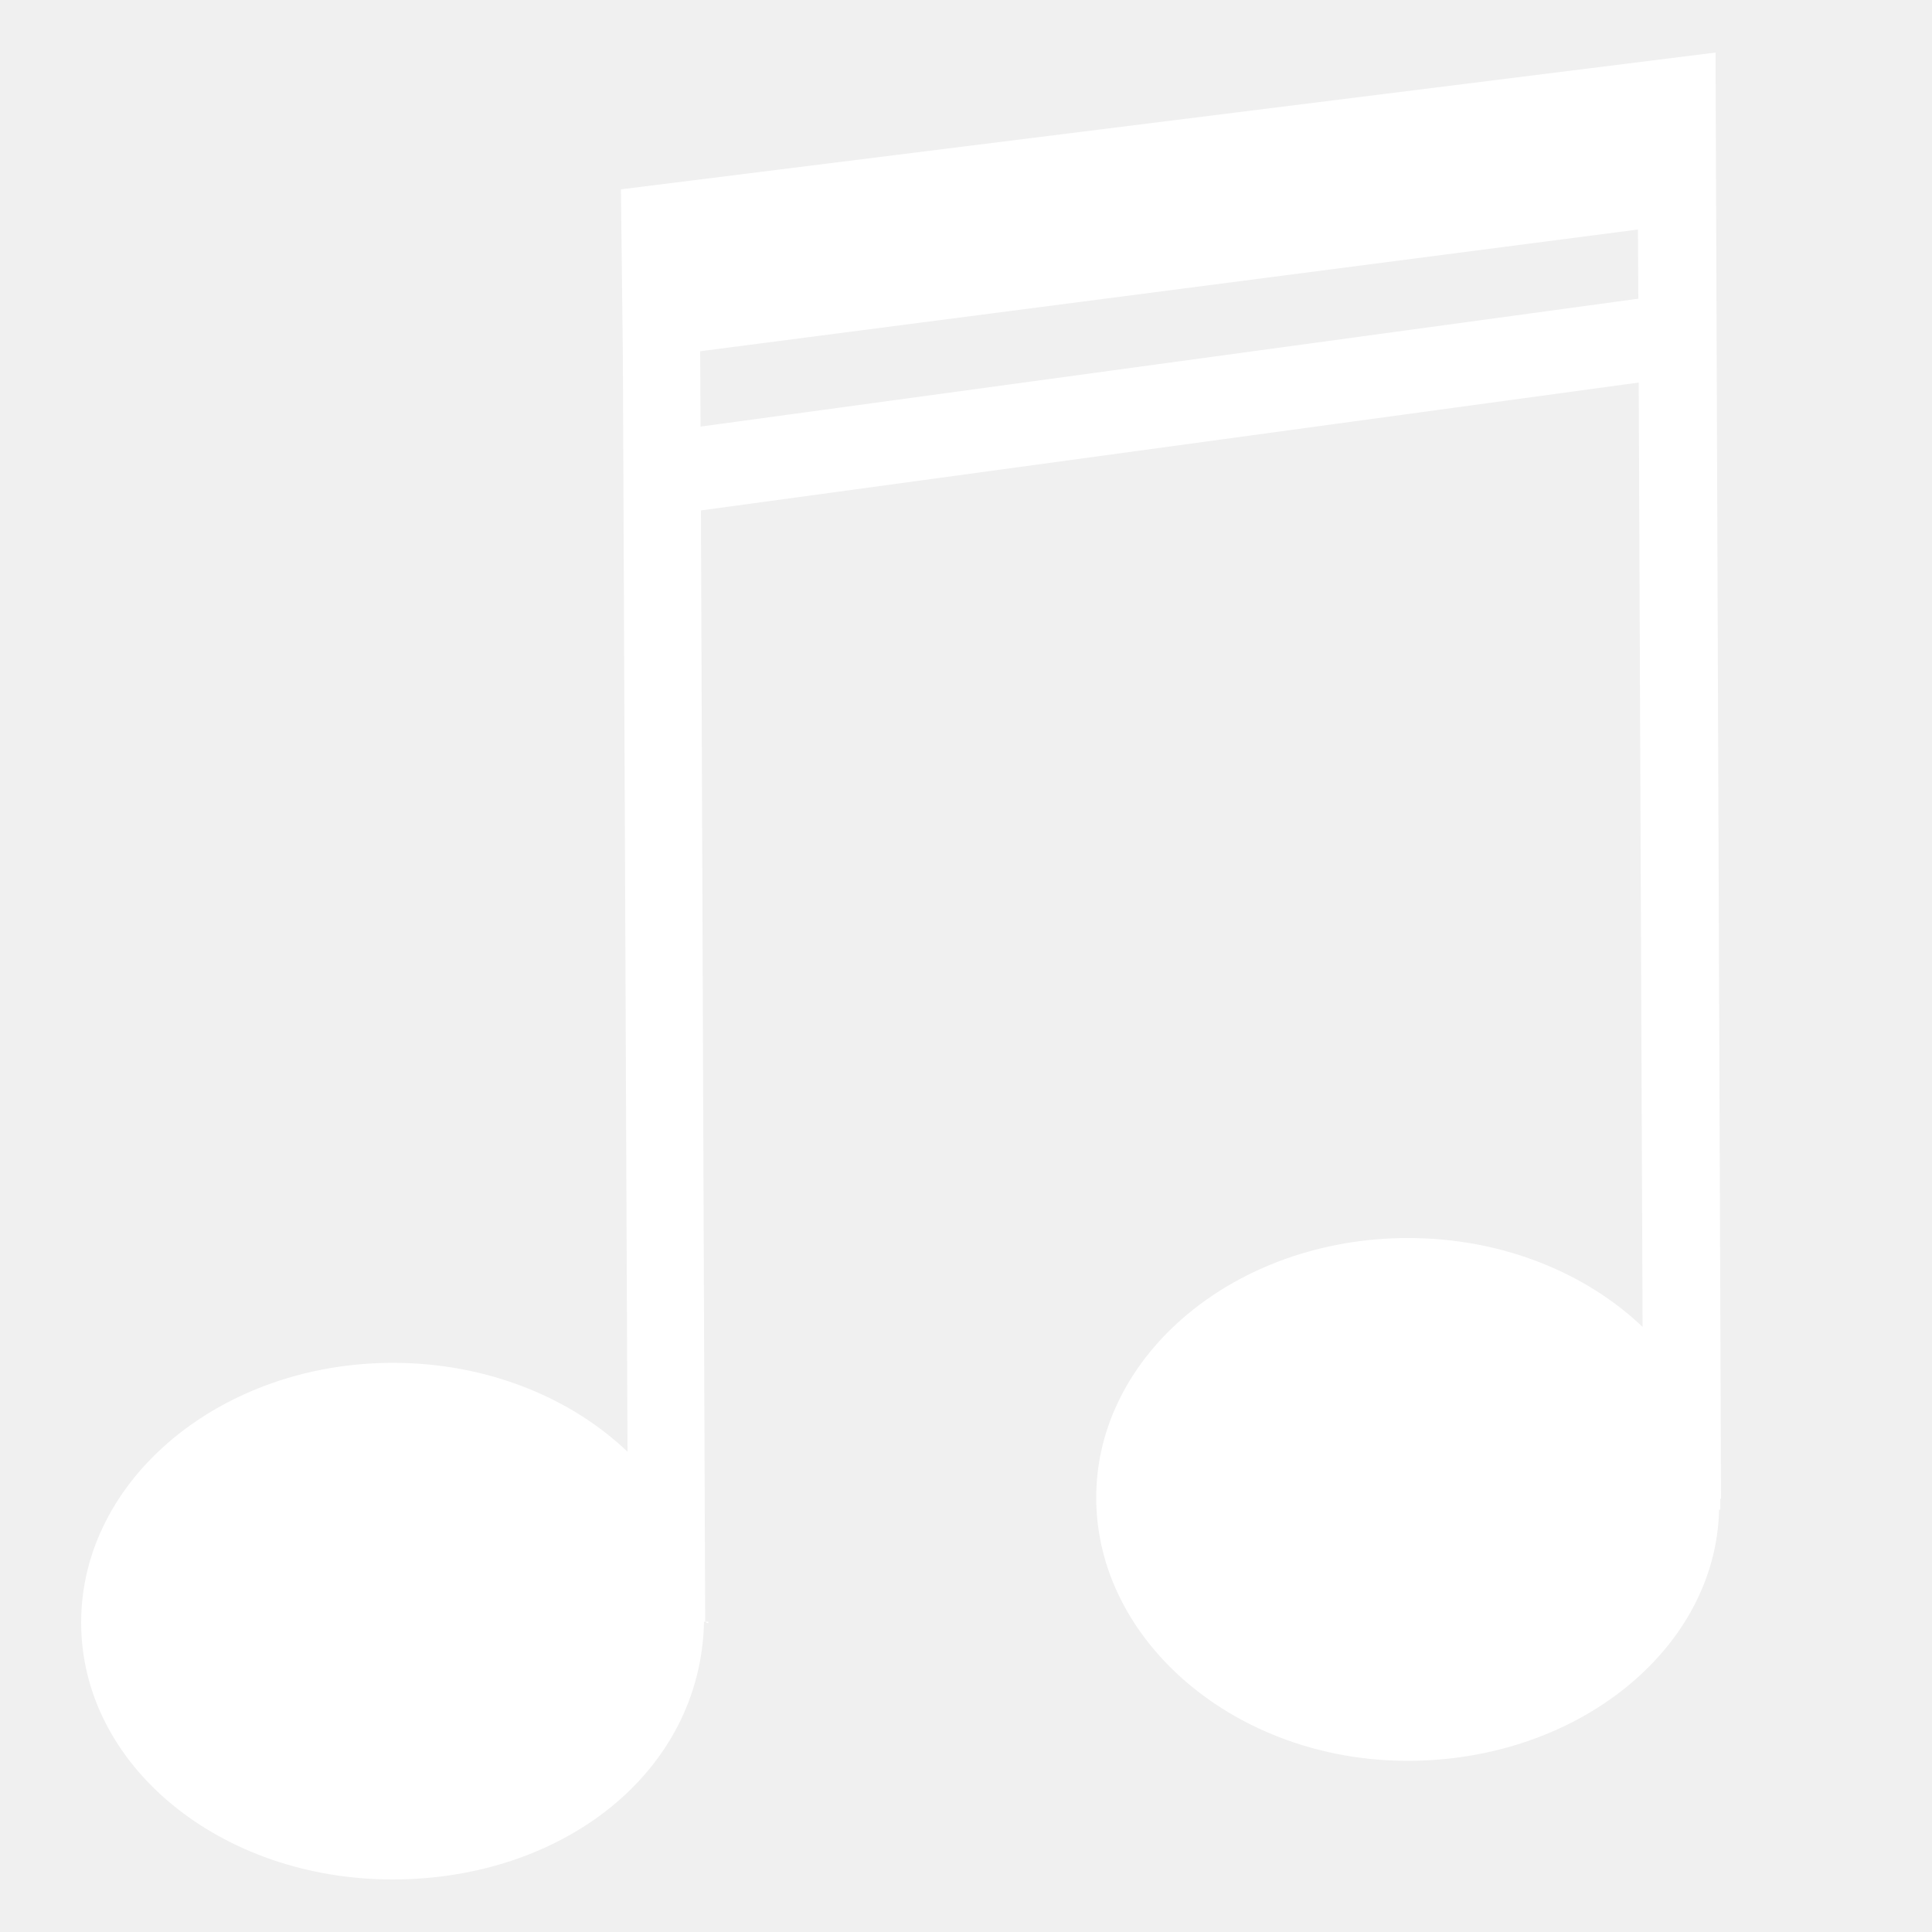
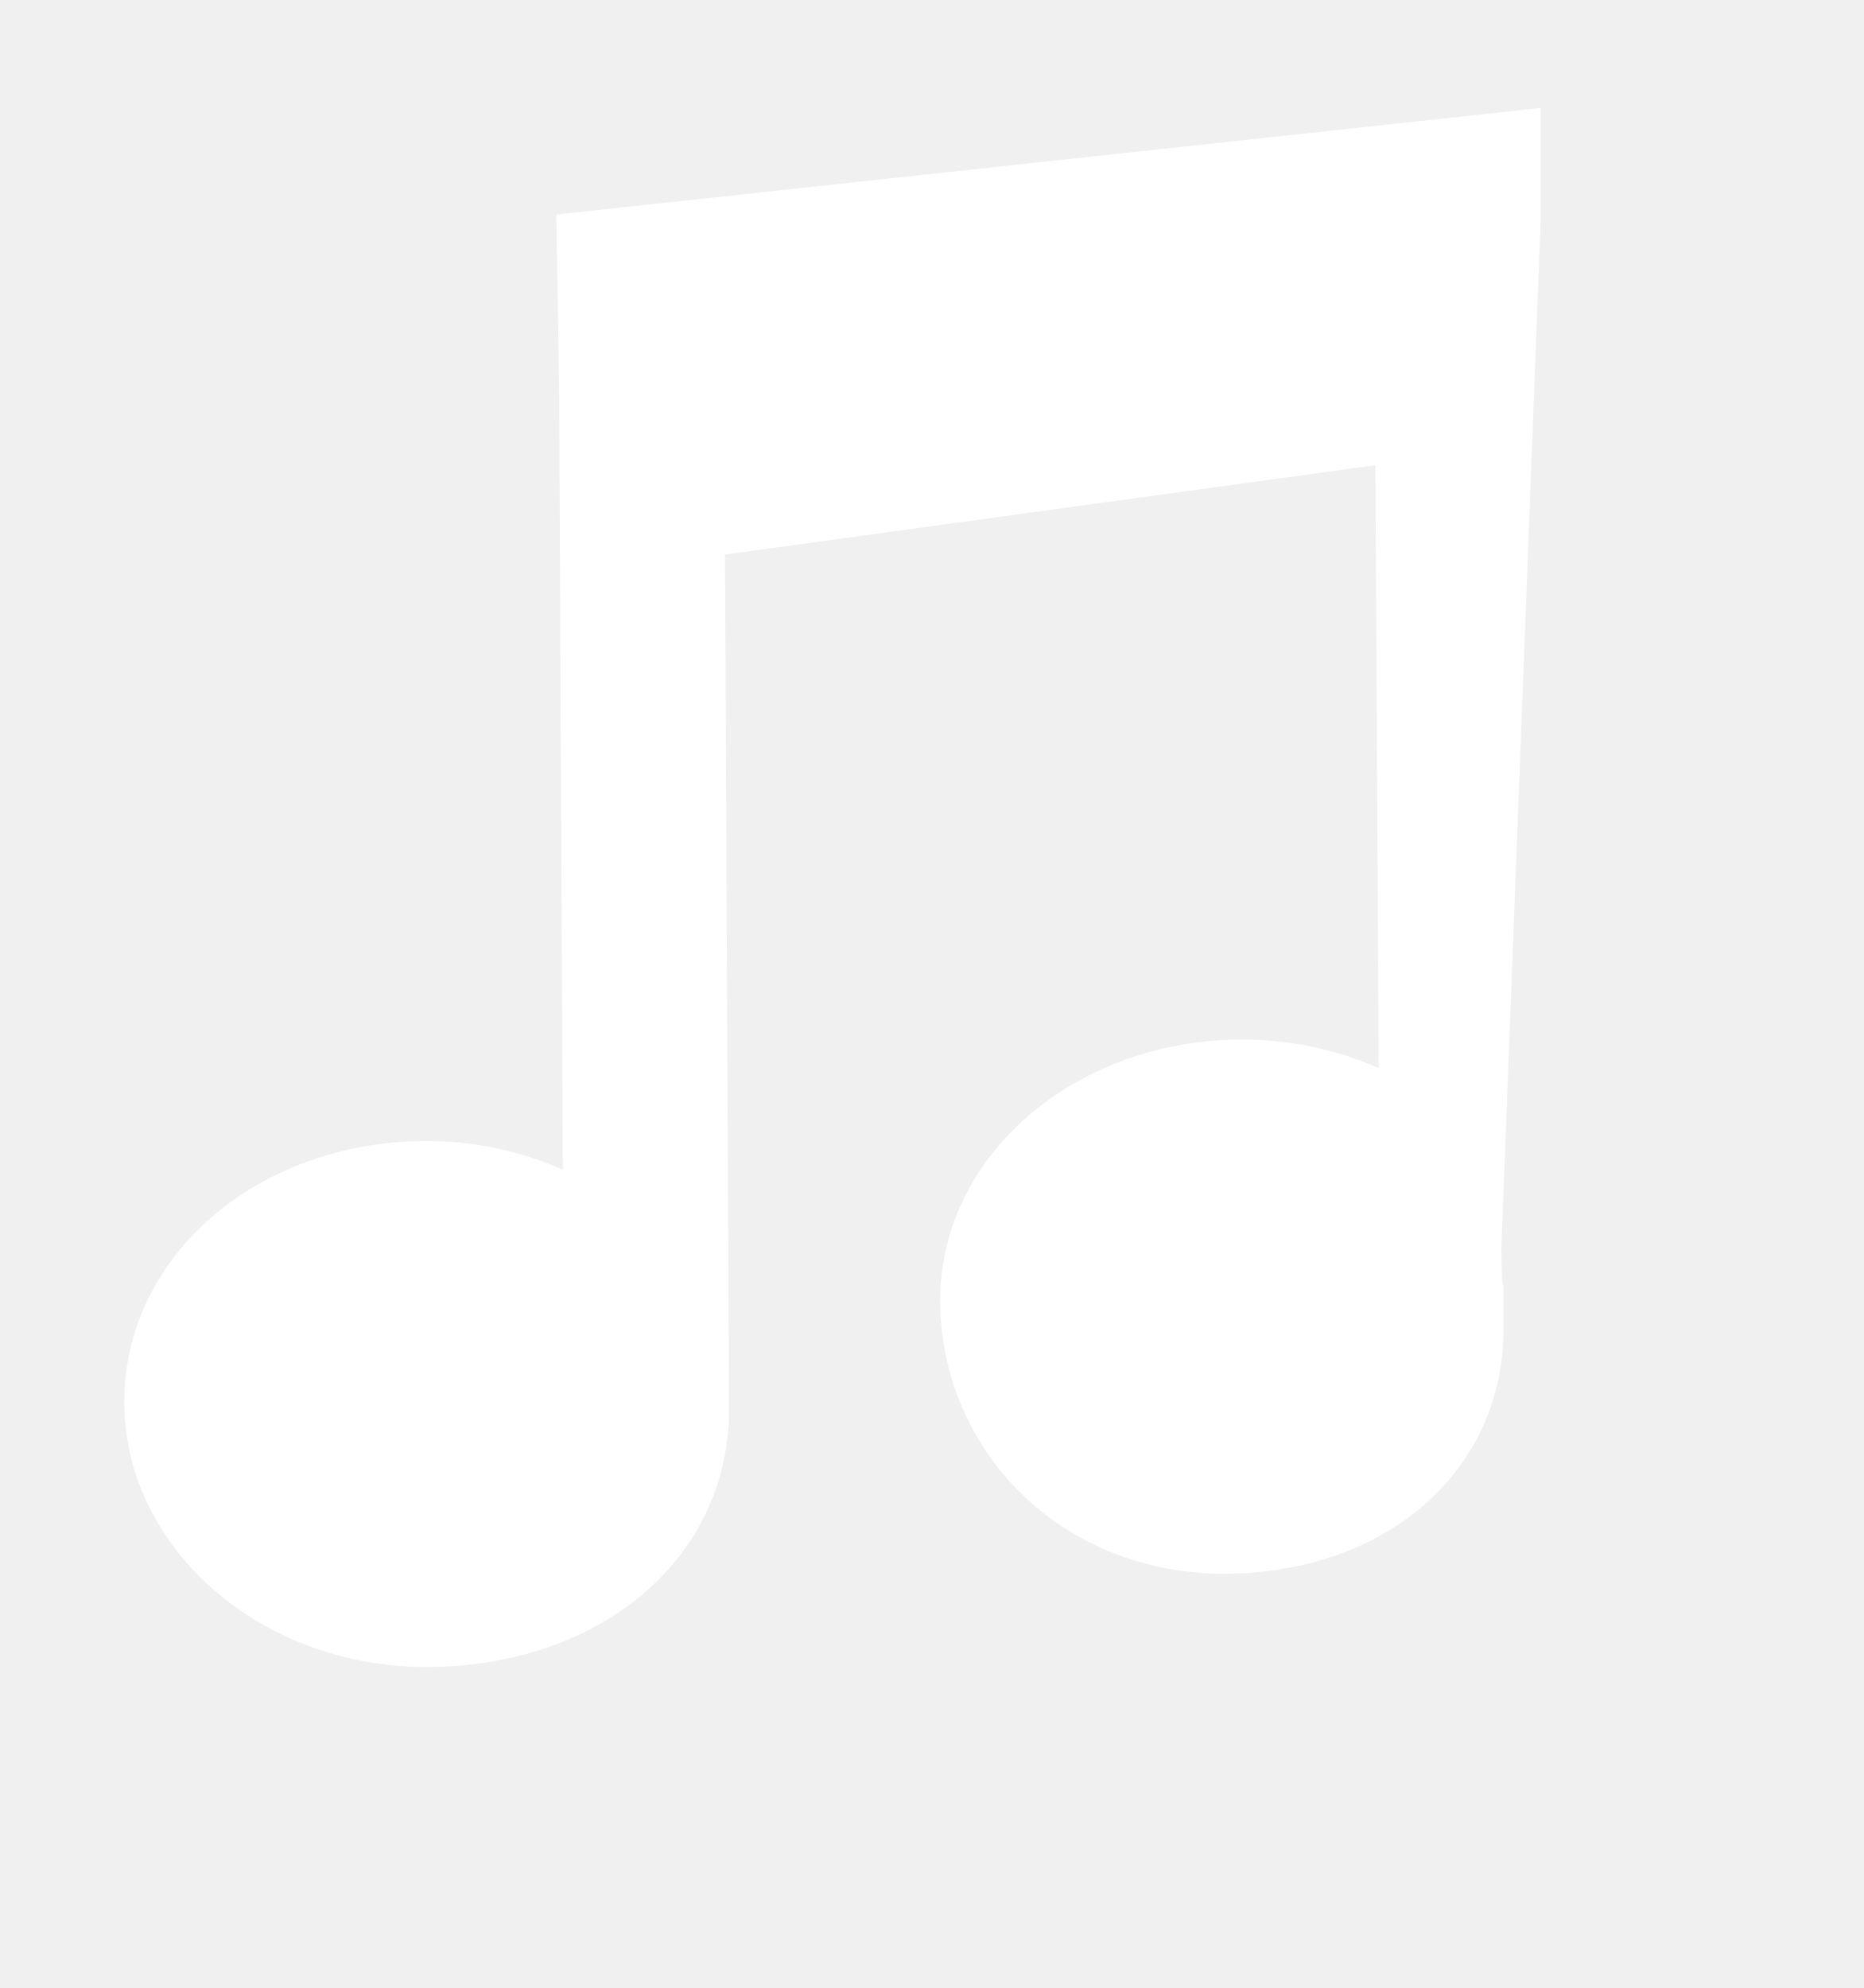
- <svg xmlns="http://www.w3.org/2000/svg" version="1.1" id="Layer_1" x="0px" y="0px" viewBox="0 0 500 500" enable-background="new 0 0 500 500" xml:space="preserve">
-   <g id="Layer_1_1_" display="none">
-     <circle display="inline" fill="none" stroke="#000000" stroke-width="10" stroke-miterlimit="10" cx="250" cy="250" r="238.9" />
-     <circle display="inline" fill="none" stroke="#000000" stroke-width="10" stroke-miterlimit="10" cx="250" cy="250" r="191.1" />
-     <circle display="inline" fill="none" stroke="#000000" stroke-width="10" stroke-miterlimit="10" cx="250" cy="250" r="95.6" />
+ <svg xmlns="http://www.w3.org/2000/svg" version="1.1" x="0px" y="0px" viewBox="0 201 90 96" enable-background="new 0 201 90 96" xml:space="preserve">
+   <g id="Layer_1">
+     <path fill="#FFFFFF" stroke="#FFFFFF" stroke-width="5" stroke-miterlimit="10" d="M70,261.2l1.9-49.7l0,0V209l-42.5,4.6l0.1,6.2   l0.2,42.3c-2.2-2.1-5.5-3.5-9.1-3.5c-6.7,0-12.1,4.4-12.1,10.1c0,5.6,5.4,10.3,12.1,10.3c6.6,0,11.9-3.8,12.1-9.6v-1l-0.2-42.8   l36.4-5l0.2,36.6c-2.2-2.1-5.5-3.5-9.1-3.5c-6.7,0-12.1,4.5-12.1,10.1c0,5.6,4.4,10.6,11.1,10.7c6.6,0,11.1-3.9,11.1-9.3v-1.7   C70,263.2,70,261.2,70,261.2z M32.5,222v-2.9l36.4-4.7v2.7L32.5,222z" />
  </g>
-   <g id="Layer_2">
-     <path fill="#FFFFFF" d="M445.4,387.9v-0.1c0-0.1,0-0.1,0-0.2L444,19.8l0,0v-6.2L160.7,49l0.5,43.6l1.2,283.1   c-14.8-14.1-36.5-23-60.7-23c-44.5,0-80.7,30.1-80.7,67.2s36.1,66.5,80.6,66.5c44,0,79.8-27.7,80.6-66.7h1.1v0.4   c0-0.1-0.5-0.1-0.5-0.2s-0.3-0.2-0.3-0.2l-1.1-287.6L424.1,99l1,244.4c-14.8-14.1-36.5-23-60.7-23c-44.5,0-80.7,30.1-80.7,67.2   s36.1,68.1,80.6,68.1c44,0,79.8-29,80.6-65h0.3v-2.8H445.4z M181.3,110.4l-0.1-19.5l242.7-31.5l0.1,17.9L181.3,110.4z" />
+   <g id="Layer_2" display="none">
+     <g display="inline">
+       <path fill="#FFFFFF" d="M134.4,260.5v10.5H92.7v-52.2h40.7v10.5h-27.1V240h21.5v9.9h-21.5v10.7H134.4z" />
+       <path fill="#FFFFFF" d="M180.5,231.5V271h-12l-0.4-7.4c-2.5,5.4-7,8.1-13.7,8.1c-4.2,0-7.5-1.1-9.9-3.3c-2.4-2.2-3.6-5.8-3.6-10.5    v-26.4h13.5v23c0,2.6,0.4,4.4,1.3,5.5c0.9,1,2.3,1.6,4.1,1.6c2.2,0,4-0.8,5.3-2.2c1.3-1.5,1.9-3.8,1.9-6.9v-21H180.5z" />
+       <path fill="#FFFFFF" d="M227.6,236.1c2.8,3.6,4.3,8.6,4.3,15.1c0,6.5-1.5,11.7-4.4,15.3c-2.9,3.6-6.9,5.5-11.9,5.5    c-2.8,0-5.2-0.7-7.2-2c-2-1.3-3.6-3.1-4.7-5.5v23.2h-13.5v-56.1H202l0.4,8.4c1.1-2.8,2.8-5,5.1-6.7c2.3-1.7,5-2.5,8.1-2.5    C220.8,230.7,224.8,232.5,227.6,236.1z M216.4,259.4c1.3-1.7,1.9-4.4,1.9-8s-0.6-6.3-1.9-8s-3.1-2.6-5.5-2.6c-2.3,0-4,0.9-5.3,2.6    c-1.3,1.7-1.9,4.3-1.9,7.7v0.8c0,3.3,0.6,5.8,1.9,7.6c1.2,1.8,3.1,2.7,5.4,2.7C213.3,261.9,215.1,261.1,216.4,259.4z" />
+       <path fill="#FFFFFF" d="M275.8,234.3c2.5,2.4,3.7,5.9,3.7,10.3V271h-13.5v-22.6c0-5-1.9-7.5-5.6-7.5c-2.1,0-3.8,0.8-5.1,2.3    c-1.3,1.5-1.9,3.9-1.9,7V271h-13.5v-56.3h13.5v23.9c1.2-2.6,2.8-4.6,4.9-6s4.6-2,7.6-2C269.9,230.7,273.3,231.9,275.8,234.3z" />
+       <path fill="#FFFFFF" d="M323.2,236.1c3.7,3.6,5.5,8.7,5.5,15.1s-1.8,11.5-5.5,15.1s-8.8,5.4-15.4,5.4s-11.7-1.8-15.4-5.4    c-3.7-3.6-5.5-8.7-5.5-15.1c0-6.5,1.8-11.5,5.5-15.1s8.8-5.4,15.4-5.4C314.5,230.7,319.6,232.5,323.2,236.1z M302.3,242.9    c-1.2,1.7-1.8,4.5-1.8,8.4c0,3.8,0.6,6.7,1.8,8.4c1.2,1.7,3.1,2.6,5.6,2.6c2.5,0,4.4-0.9,5.6-2.6c1.2-1.7,1.8-4.5,1.8-8.4    c0-3.8-0.6-6.7-1.8-8.4c-1.2-1.7-3.1-2.6-5.6-2.6C305.3,240.3,303.5,241.1,302.3,242.9z" />
+       <path fill="#FFFFFF" d="M372.4,234.3c2.5,2.4,3.7,5.9,3.7,10.3V271h-13.5v-22.6c0-2.7-0.5-4.6-1.5-5.8c-1-1.1-2.4-1.7-4.2-1.7    c-2.1,0-3.8,0.8-5.1,2.2c-1.3,1.5-1.9,3.8-1.9,6.9V271h-13.5v-39.5h12l0.4,7.6c1.2-2.8,3.1-4.9,5.4-6.3c2.3-1.4,5.1-2.1,8.1-2.1    C366.6,230.7,369.9,231.9,372.4,234.3z" />
+       <path fill="#FFFFFF" d="M386.3,225.4c-1.2-1-1.9-2.6-1.9-4.9c0-2.3,0.6-3.9,1.9-4.9s3.3-1.5,6-1.5c2.8,0,4.7,0.5,6,1.5    s1.9,2.7,1.9,4.9s-0.6,3.8-1.9,4.9c-1.2,1-3.3,1.5-6,1.5C389.5,226.9,387.5,226.4,386.3,225.4z M399,271h-13.5v-39.5H399V271z" />
+       <path fill="#FFFFFF" d="M449.2,263l-1,7.5c-1.5,0.8-3.3,1.2-5.4,1.2c-5.7,0-9.1-2-10.2-6.1c-2.4,4.1-7.1,6.1-14.1,6.1    c-4,0-7-0.8-9.1-2.5c-2.1-1.7-3.2-4.2-3.2-7.4c0-3.4,1.2-6.1,3.6-8.2c2.4-2.1,6.3-3.7,11.8-4.8l8.9-1.7v-1.5    c0-1.8-0.5-3.2-1.5-4.3c-1-1-2.4-1.6-4.1-1.6c-2,0-3.6,0.5-4.9,1.5c-1.2,1-2.1,2.5-2.4,4.6l-10.9-3.2c0.7-3.8,2.6-6.9,5.7-8.9    c3.1-2.2,7.3-3.2,12.6-3.2c6.2,0,10.9,1.2,14.1,3.8c3.2,2.5,4.9,6.3,4.9,11.4v14.4c0,2.1,1,3.1,2.8,3.1    C447.8,263.4,448.6,263.3,449.2,263z M428.4,261.6c1.5-1,2.2-2.4,2.2-4.1v-3.4l-6.4,1.5c-1.7,0.4-2.9,0.9-3.6,1.5    c-0.7,0.6-1,1.5-1,2.6c0,1.1,0.3,1.9,1,2.5c0.7,0.6,1.7,0.9,2.8,0.9C425.3,263.1,426.9,262.6,428.4,261.6z" />
+       <path fill="#FFFFFF" d="M492.3,255.1h-27c0.4,2.5,1.3,4.3,2.7,5.5s3.3,1.7,5.6,1.7c1.9,0,3.5-0.3,4.8-1.1c1.2-0.8,2.1-1.8,2.5-3.3    l10.9,3.5c-1.1,3.4-3.3,6-6.5,7.7c-3.2,1.7-7.1,2.6-11.7,2.6c-6.9,0-12.2-1.8-15.9-5.4c-3.7-3.6-5.5-8.7-5.5-15.2    c0-6.5,1.8-11.6,5.4-15.2s8.7-5.4,15.3-5.4c6.4,0,11.2,1.7,14.6,5.3c3.4,3.5,5.1,8.4,5.1,14.8C492.7,252.5,492.6,254,492.3,255.1z     M465.2,247.8h14.8c-0.6-5.1-3.1-7.8-7.3-7.8C468.6,240.1,466.1,242.7,465.2,247.8z" />
+     </g>
  </g>
</svg>
